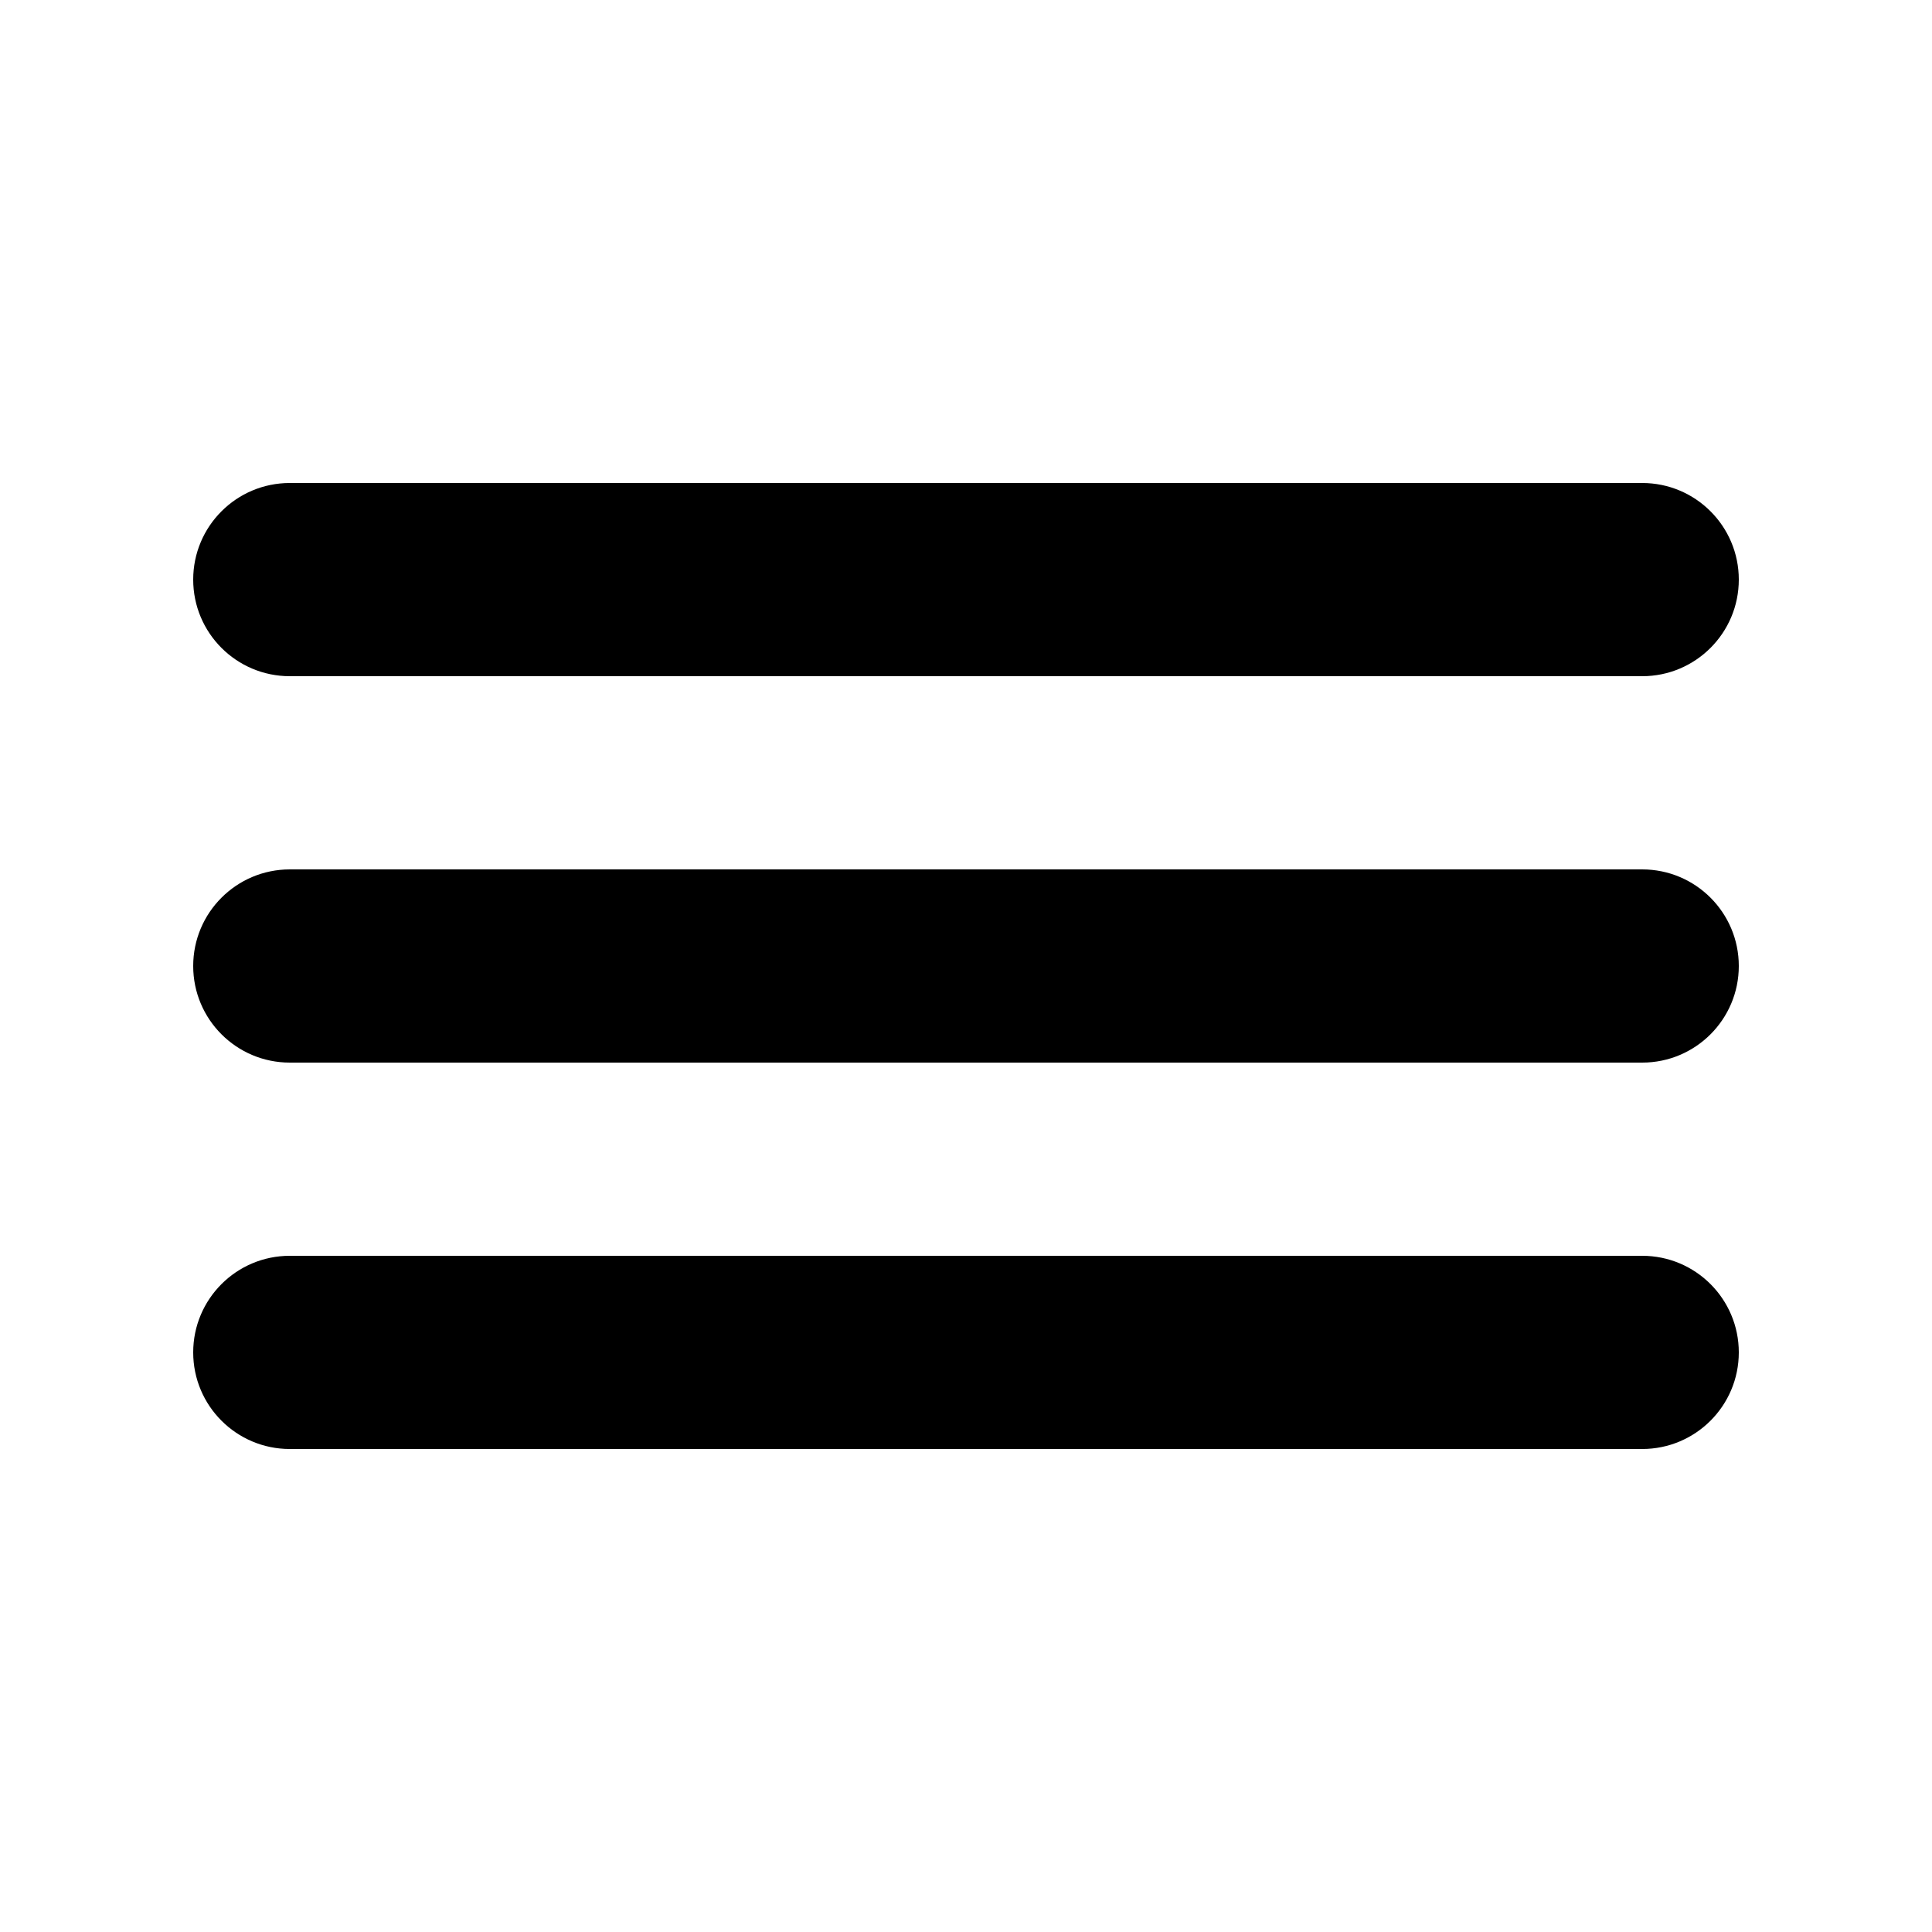
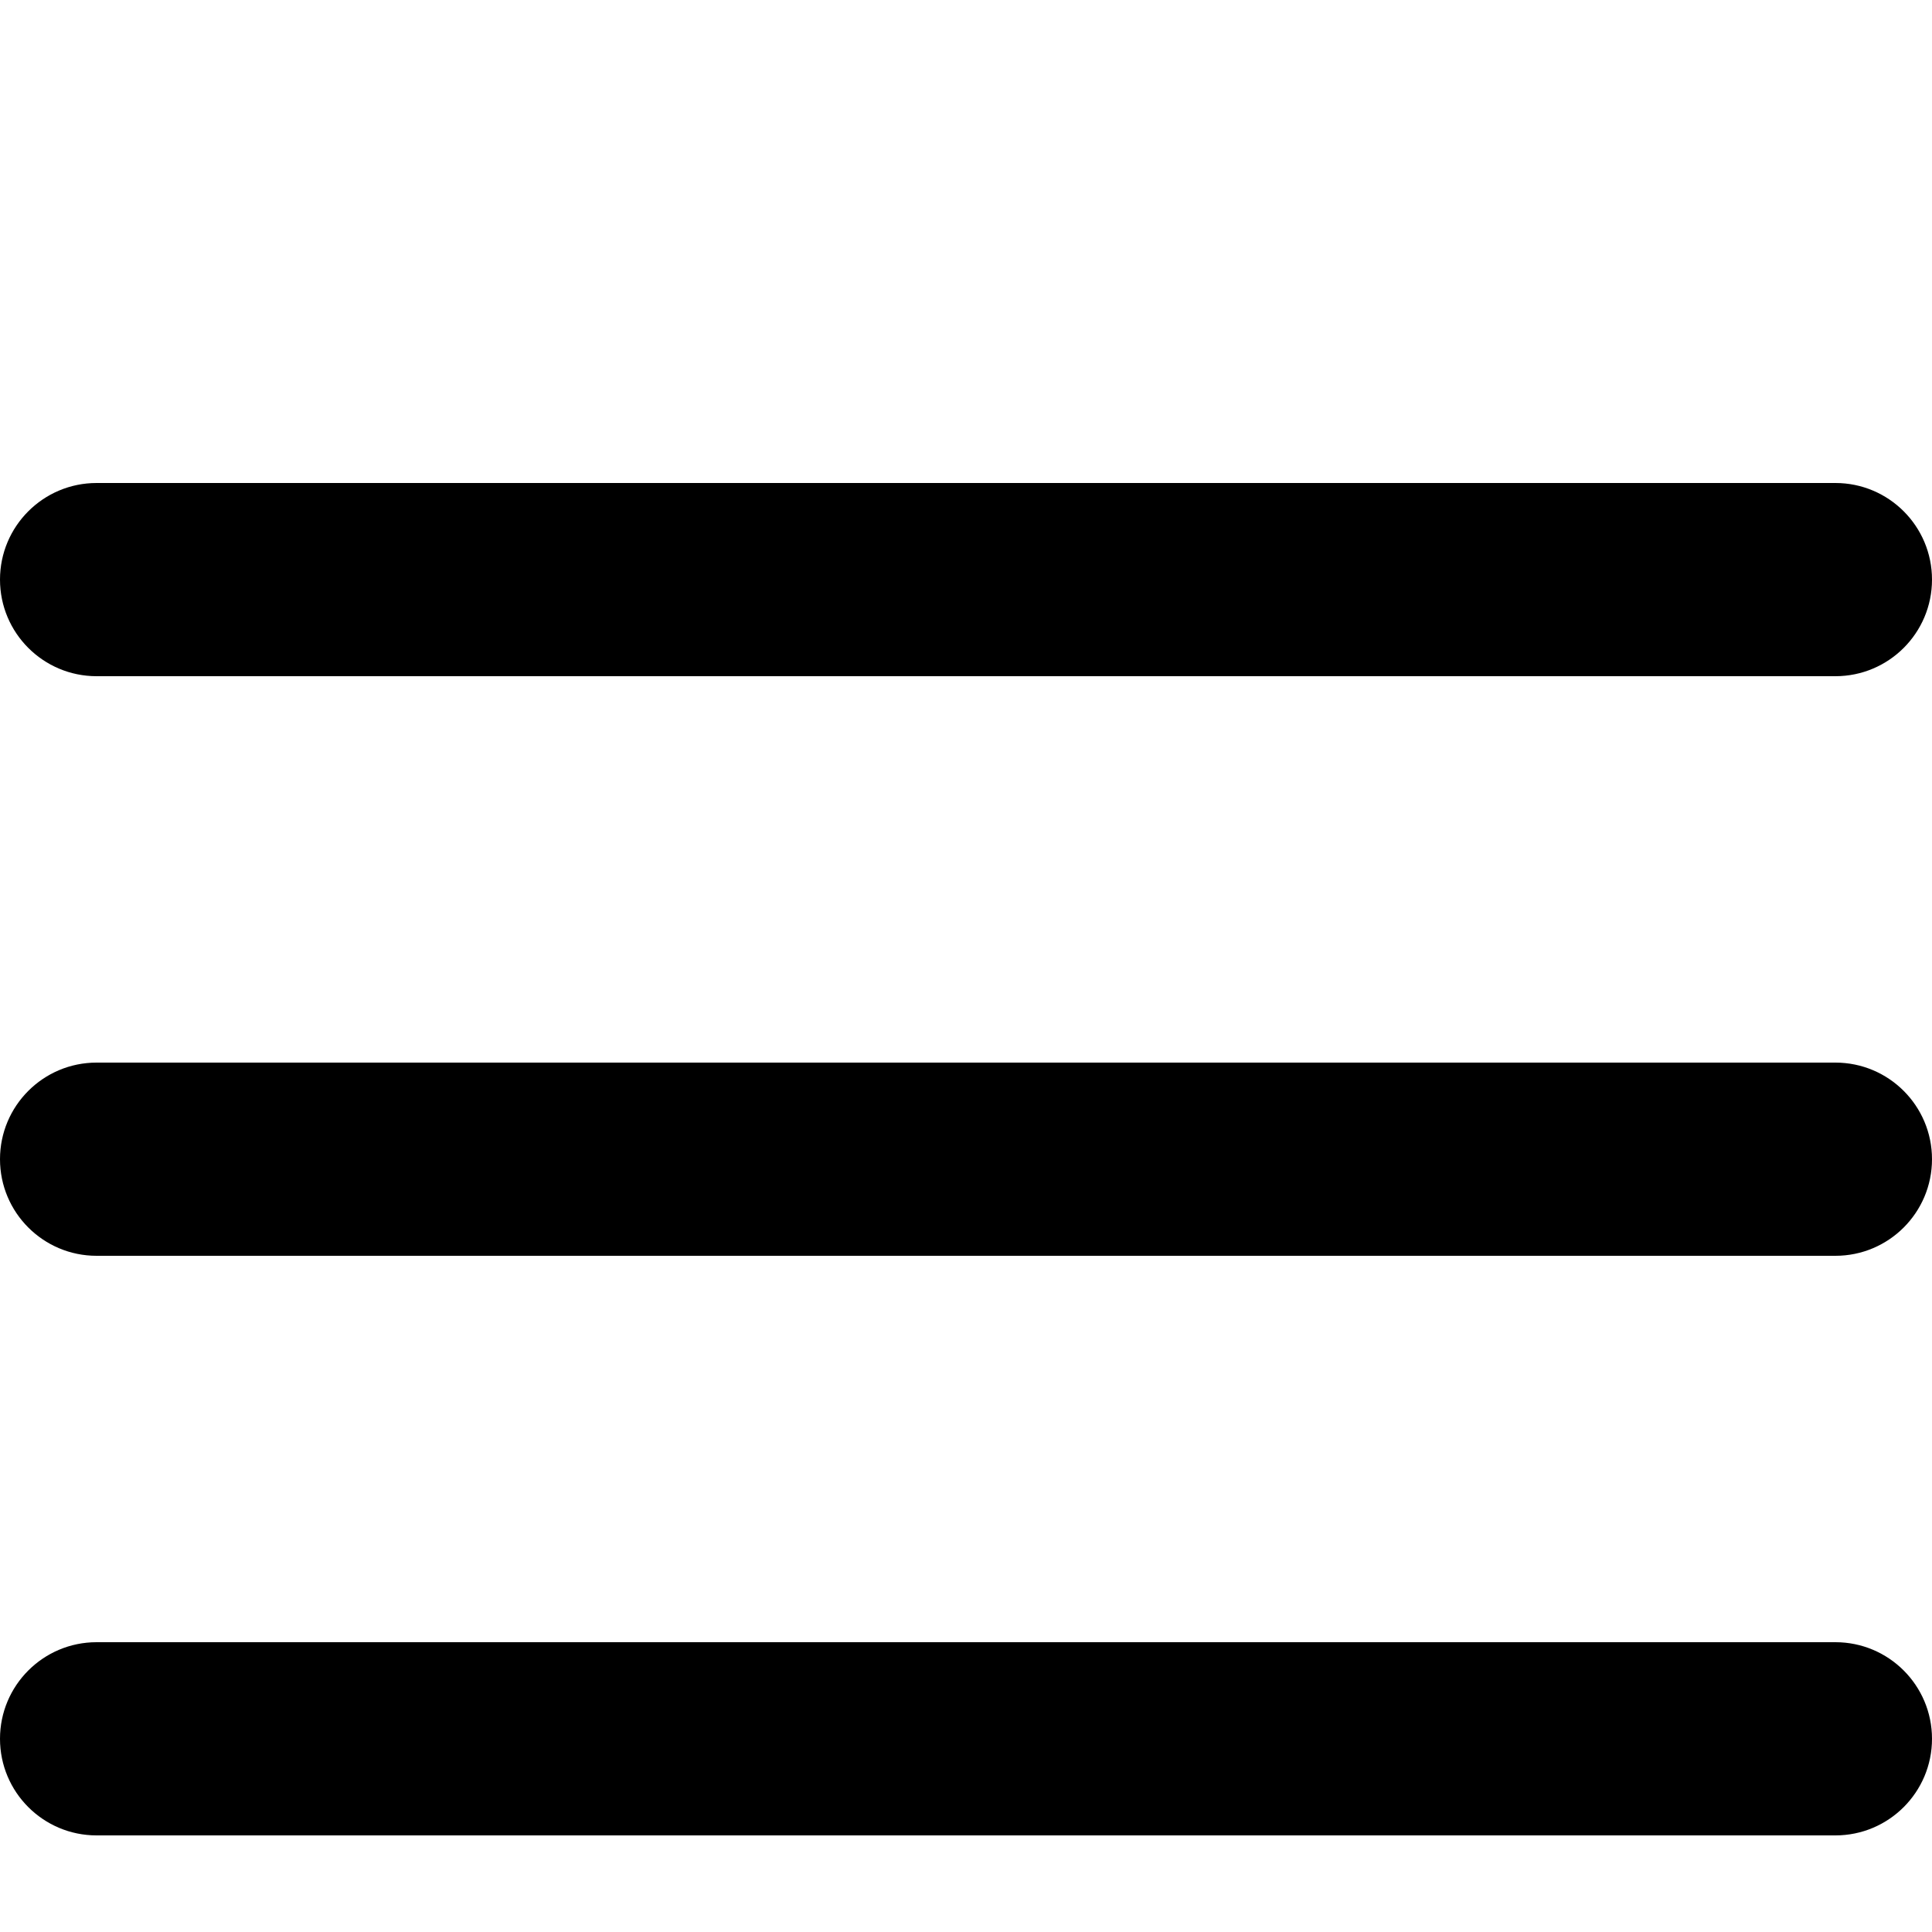
- <svg class="hamburger" width="18px" viewBox="0 0 100 100">
-   <rect class="line top" width="80" height="10" x="10" y="25" rx="5">
-         </rect>
-   <rect class="line middle" width="80" height="10" x="10" y="45" rx="5">
-         </rect>
-   <rect class="line bottom" width="80" height="10" x="10" y="65" rx="5">
-         </rect>
+ <svg style="width: 100%;" class="hamburger" viewBox="0 0 100 100">
+   <rect class="line top" width="100" height="10" x="0" y="25" rx="5" />
+   <rect class="line middle" width="100" height="10" x="0" y="55" rx="5" />
+   <rect class="line bottom" width="100" height="10" x="0" y="85" rx="5" />
</svg>
